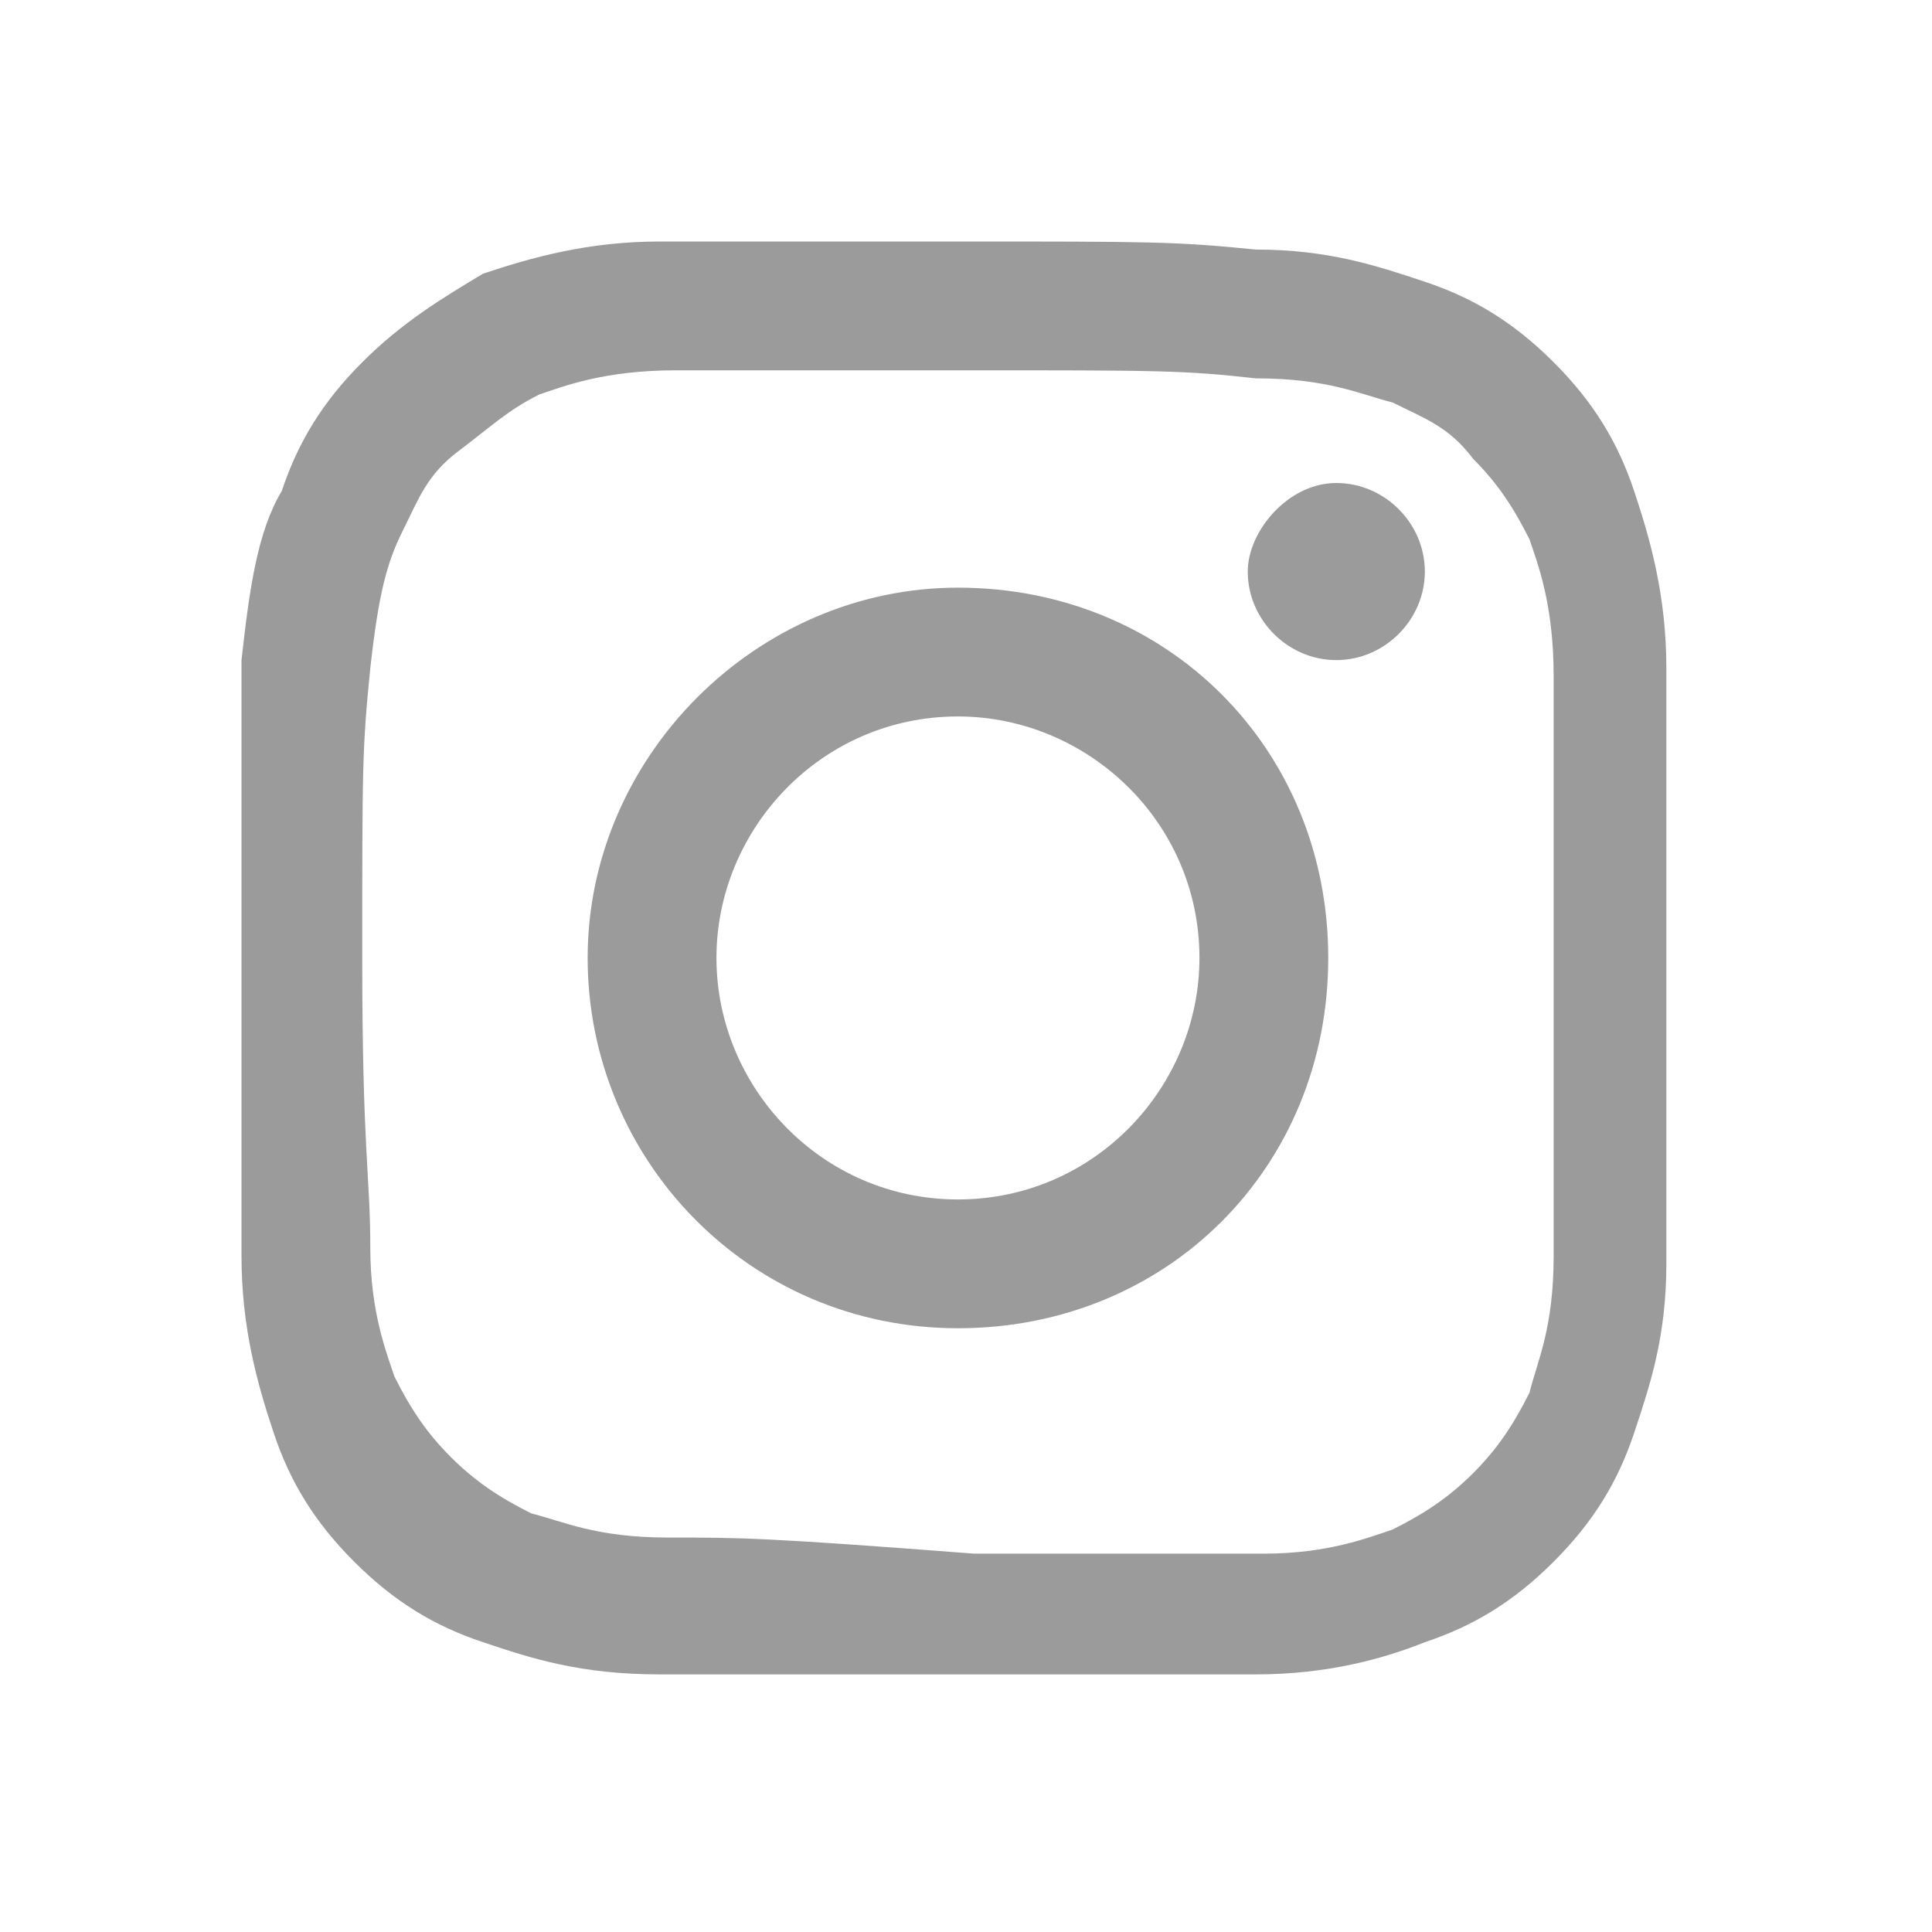
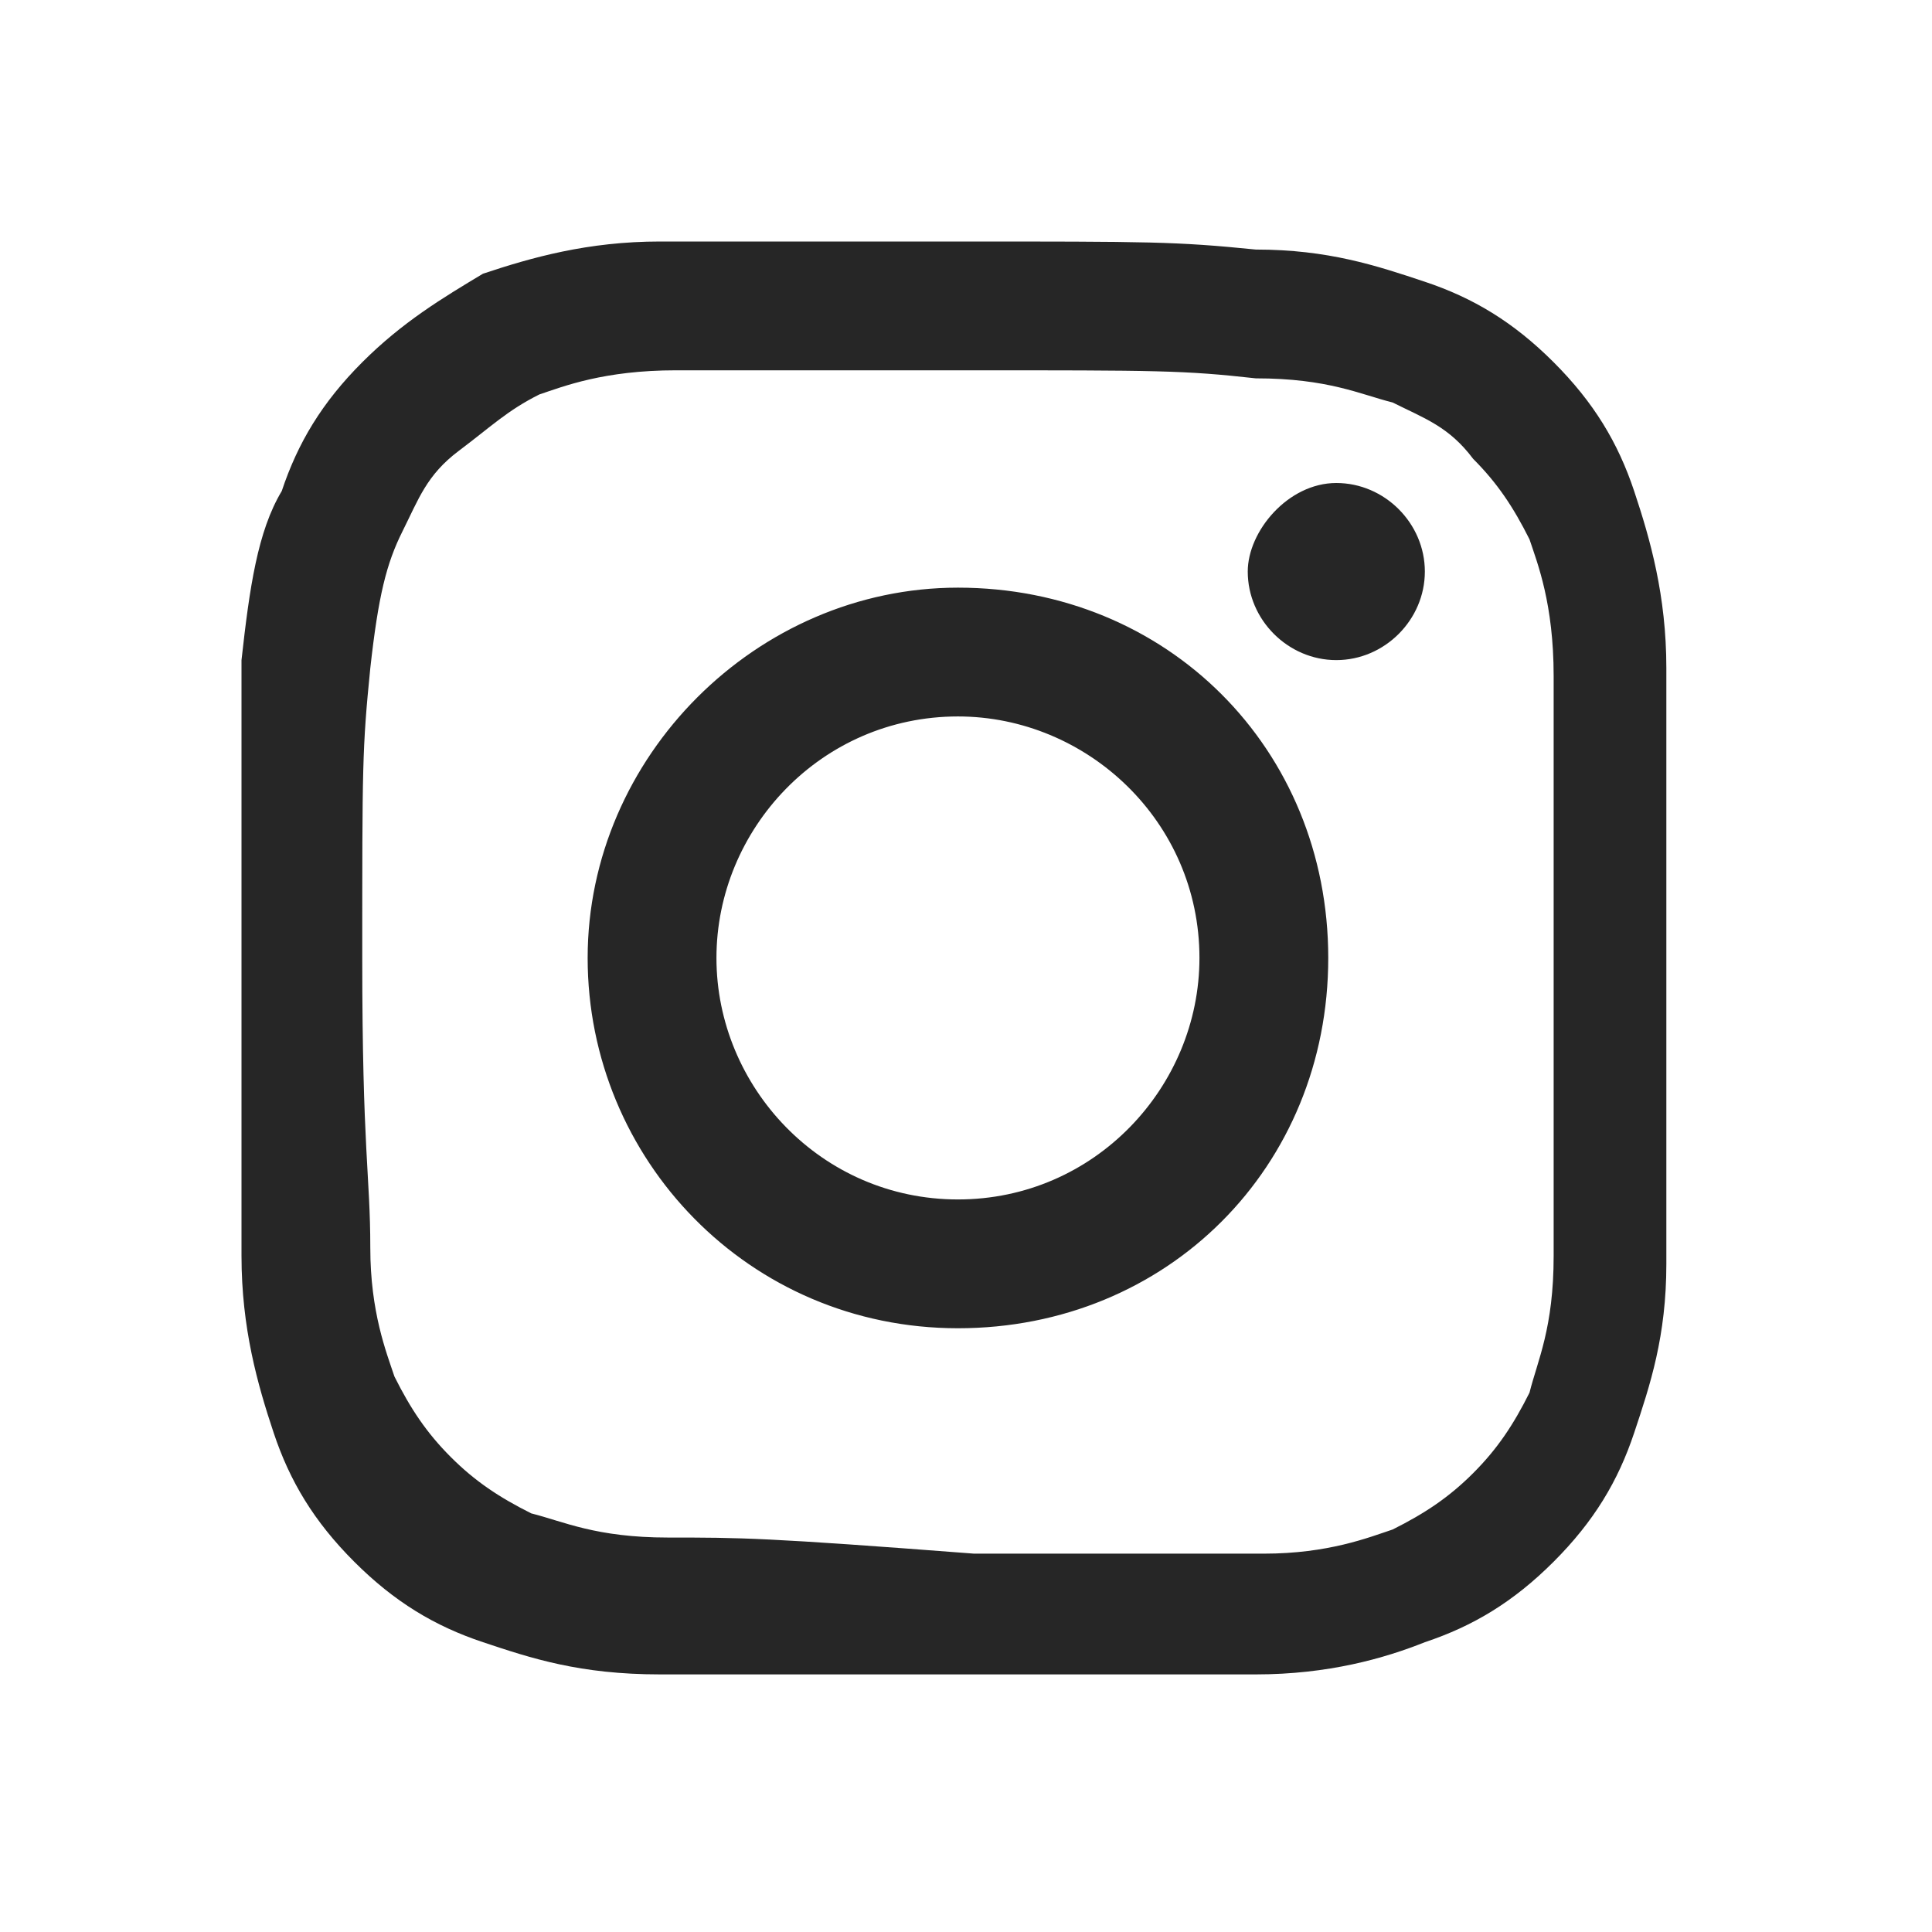
<svg xmlns="http://www.w3.org/2000/svg" version="1.1" id="Layer_1" x="0px" y="0px" viewBox="0 0 24 24" style="enable-background:new 0 0 24 24;" xml:space="preserve">
  <style type="text/css">
- 	.st0{fill:#9B9B9B;}
+ 	.st0{fill:#262626;}
</style>
-   <path class="st0" d="M8.9,11.9c0-1.6,1.3-3,3-3c1.6,0,3,1.3,3,3c0,1.6-1.3,3-3,3S8.9,13.5,8.9,11.9z M7.3,11.9c0,2.5,2,4.6,4.6,4.6  s4.6-2,4.6-4.6s-2-4.6-4.6-4.6C9.4,7.3,7.3,9.4,7.3,11.9z M15.5,7.1c0,0.6,0.5,1.1,1.1,1.1s1.1-0.5,1.1-1.1c0-0.6-0.5-1.1-1.1-1.1  S15.5,6.6,15.5,7.1z M8.3,19.1c-0.9,0-1.3-0.2-1.7-0.3c-0.4-0.2-0.7-0.4-1-0.7s-0.5-0.6-0.7-1c-0.1-0.3-0.3-0.8-0.3-1.6  c0-0.9-0.1-1.2-0.1-3.6s0-2.6,0.1-3.6C4.7,7.4,4.8,7,5,6.6c0.2-0.4,0.3-0.7,0.7-1s0.6-0.5,1-0.7c0.3-0.1,0.8-0.3,1.7-0.3  c0.9,0,1.2,0,3.6,0s2.7,0,3.6,0.1c0.9,0,1.3,0.2,1.7,0.3c0.4,0.2,0.7,0.3,1,0.7c0.3,0.3,0.5,0.6,0.7,1c0.1,0.3,0.3,0.8,0.3,1.7  c0,0.9,0,1.2,0,3.6s0,2.7,0,3.6c0,0.9-0.2,1.3-0.3,1.7c-0.2,0.4-0.4,0.7-0.7,1c-0.3,0.3-0.6,0.5-1,0.7c-0.3,0.1-0.8,0.3-1.6,0.3  c-0.9,0-1.2,0-3.6,0C9.5,19.1,9.2,19.1,8.3,19.1z M8.2,3c-0.9,0-1.6,0.2-2.2,0.4C5.5,3.7,5,4,4.5,4.5s-0.8,1-1,1.6  C3.2,6.6,3.1,7.3,3,8.2c0,0.9,0,1.2,0,3.7s0,2.7,0,3.7c0,0.9,0.2,1.6,0.4,2.2c0.2,0.6,0.5,1.1,1,1.6s1,0.8,1.6,1  c0.6,0.2,1.2,0.4,2.2,0.4c0.9,0,1.2,0,3.7,0s2.7,0,3.7,0c0.9,0,1.6-0.2,2.1-0.4c0.6-0.2,1.1-0.5,1.6-1s0.8-1,1-1.6  c0.2-0.6,0.4-1.2,0.4-2.1c0-0.9,0-1.2,0-3.7s0-2.7,0-3.7c0-0.9-0.2-1.6-0.4-2.2c-0.2-0.6-0.5-1.1-1-1.6s-1-0.8-1.6-1  c-0.6-0.2-1.2-0.4-2.1-0.4C14.6,3,14.3,3,11.9,3S9.2,3,8.2,3z" />
+   <path class="st0" d="M8.9,11.9c0-1.6,1.3-3,3-3c1.6,0,3,1.3,3,3c0,1.6-1.3,3-3,3S8.9,13.5,8.9,11.9z M7.3,11.9c0,2.5,2,4.6,4.6,4.6  s4.6-2,4.6-4.6s-2-4.6-4.6-4.6C9.4,7.3,7.3,9.4,7.3,11.9z M15.5,7.1c0,0.6,0.5,1.1,1.1,1.1s1.1-0.5,1.1-1.1S17.2,6,16.6,6  S15.5,6.6,15.5,7.1z M8.3,19.1c-0.9,0-1.3-0.2-1.7-0.3c-0.4-0.2-0.7-0.4-1-0.7s-0.5-0.6-0.7-1c-0.1-0.3-0.3-0.8-0.3-1.6  c0-0.9-0.1-1.2-0.1-3.6s0-2.6,0.1-3.6C4.7,7.4,4.8,7,5,6.6s0.3-0.7,0.7-1s0.6-0.5,1-0.7C7,4.8,7.5,4.6,8.4,4.6s1.2,0,3.6,0  s2.7,0,3.6,0.1c0.9,0,1.3,0.2,1.7,0.3c0.4,0.2,0.7,0.3,1,0.7c0.3,0.3,0.5,0.6,0.7,1c0.1,0.3,0.3,0.8,0.3,1.7s0,1.2,0,3.6  s0,2.7,0,3.6c0,0.9-0.2,1.3-0.3,1.7c-0.2,0.4-0.4,0.7-0.7,1c-0.3,0.3-0.6,0.5-1,0.7c-0.3,0.1-0.8,0.3-1.6,0.3c-0.9,0-1.2,0-3.6,0  C9.5,19.1,9.2,19.1,8.3,19.1z M8.2,3C7.3,3,6.6,3.2,6,3.4C5.5,3.7,5,4,4.5,4.5s-0.8,1-1,1.6C3.2,6.6,3.1,7.3,3,8.2  c0,0.9,0,1.2,0,3.7s0,2.7,0,3.7c0,0.9,0.2,1.6,0.4,2.2s0.5,1.1,1,1.6s1,0.8,1.6,1s1.2,0.4,2.2,0.4c0.9,0,1.2,0,3.7,0s2.7,0,3.7,0  c0.9,0,1.6-0.2,2.1-0.4c0.6-0.2,1.1-0.5,1.6-1s0.8-1,1-1.6s0.4-1.2,0.4-2.1s0-1.2,0-3.7s0-2.7,0-3.7c0-0.9-0.2-1.6-0.4-2.2  c-0.2-0.6-0.5-1.1-1-1.6s-1-0.8-1.6-1s-1.2-0.4-2.1-0.4C14.6,3,14.3,3,11.9,3S9.2,3,8.2,3z" />
</svg>
